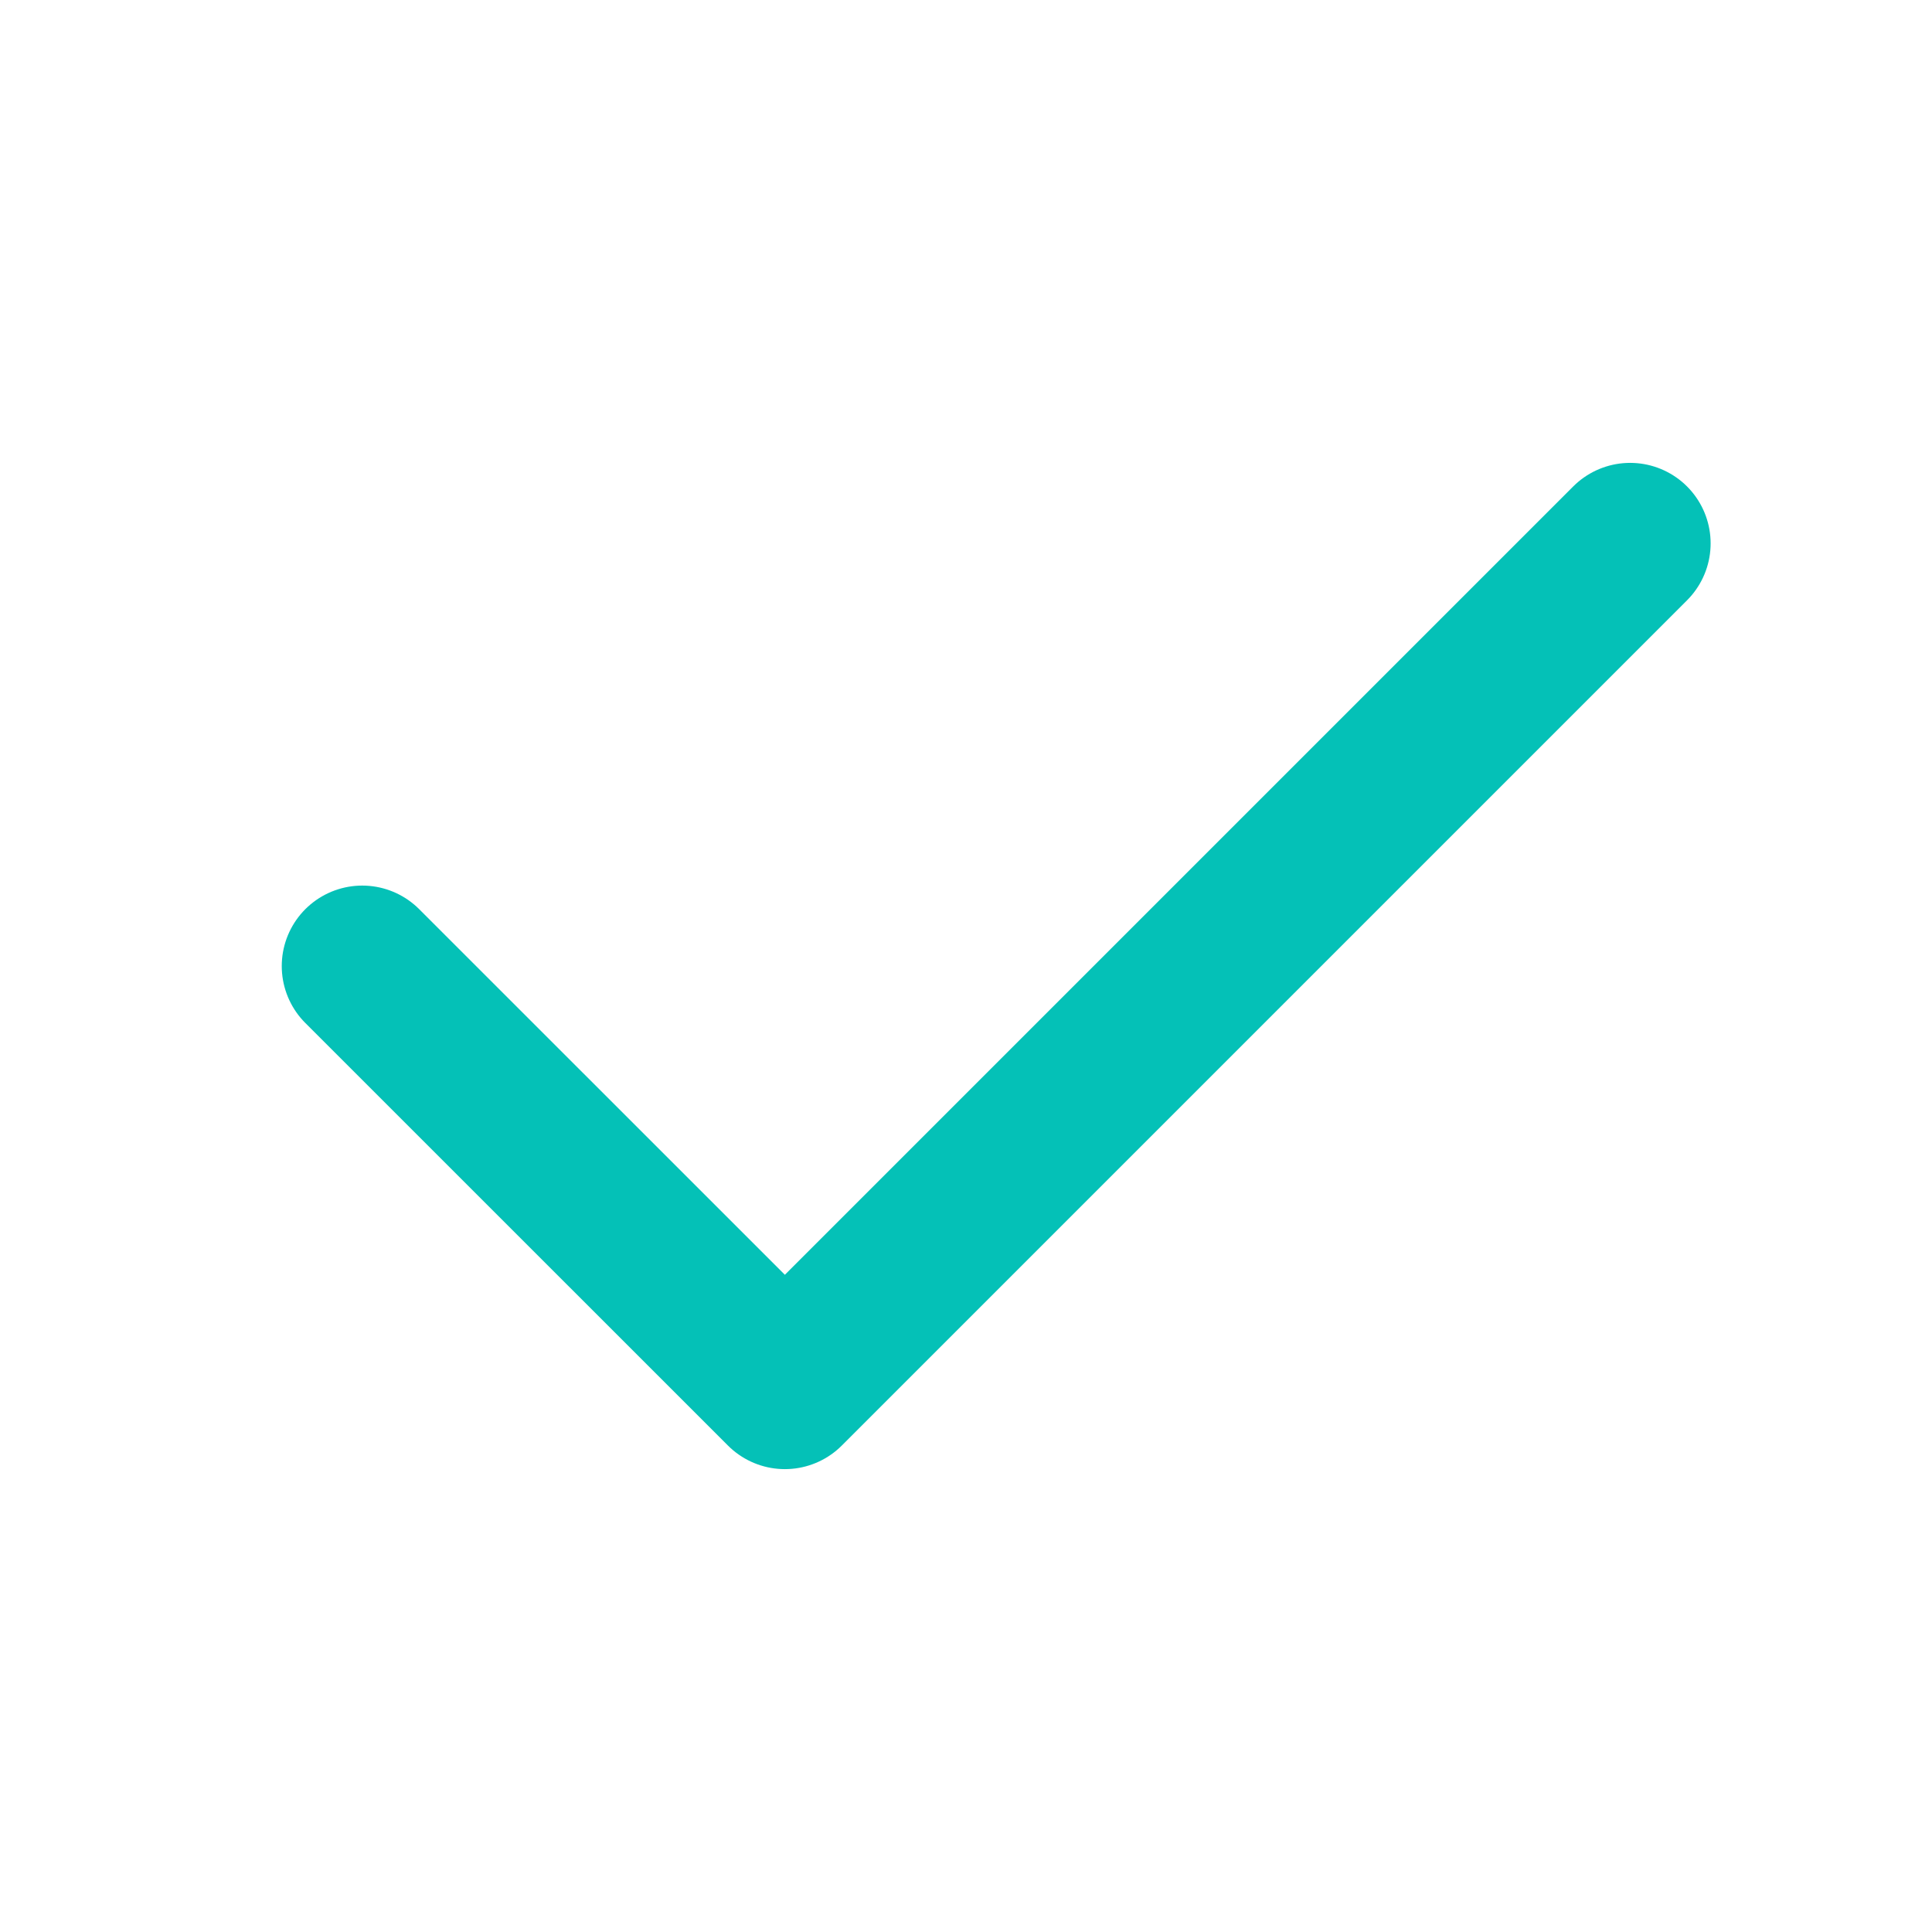
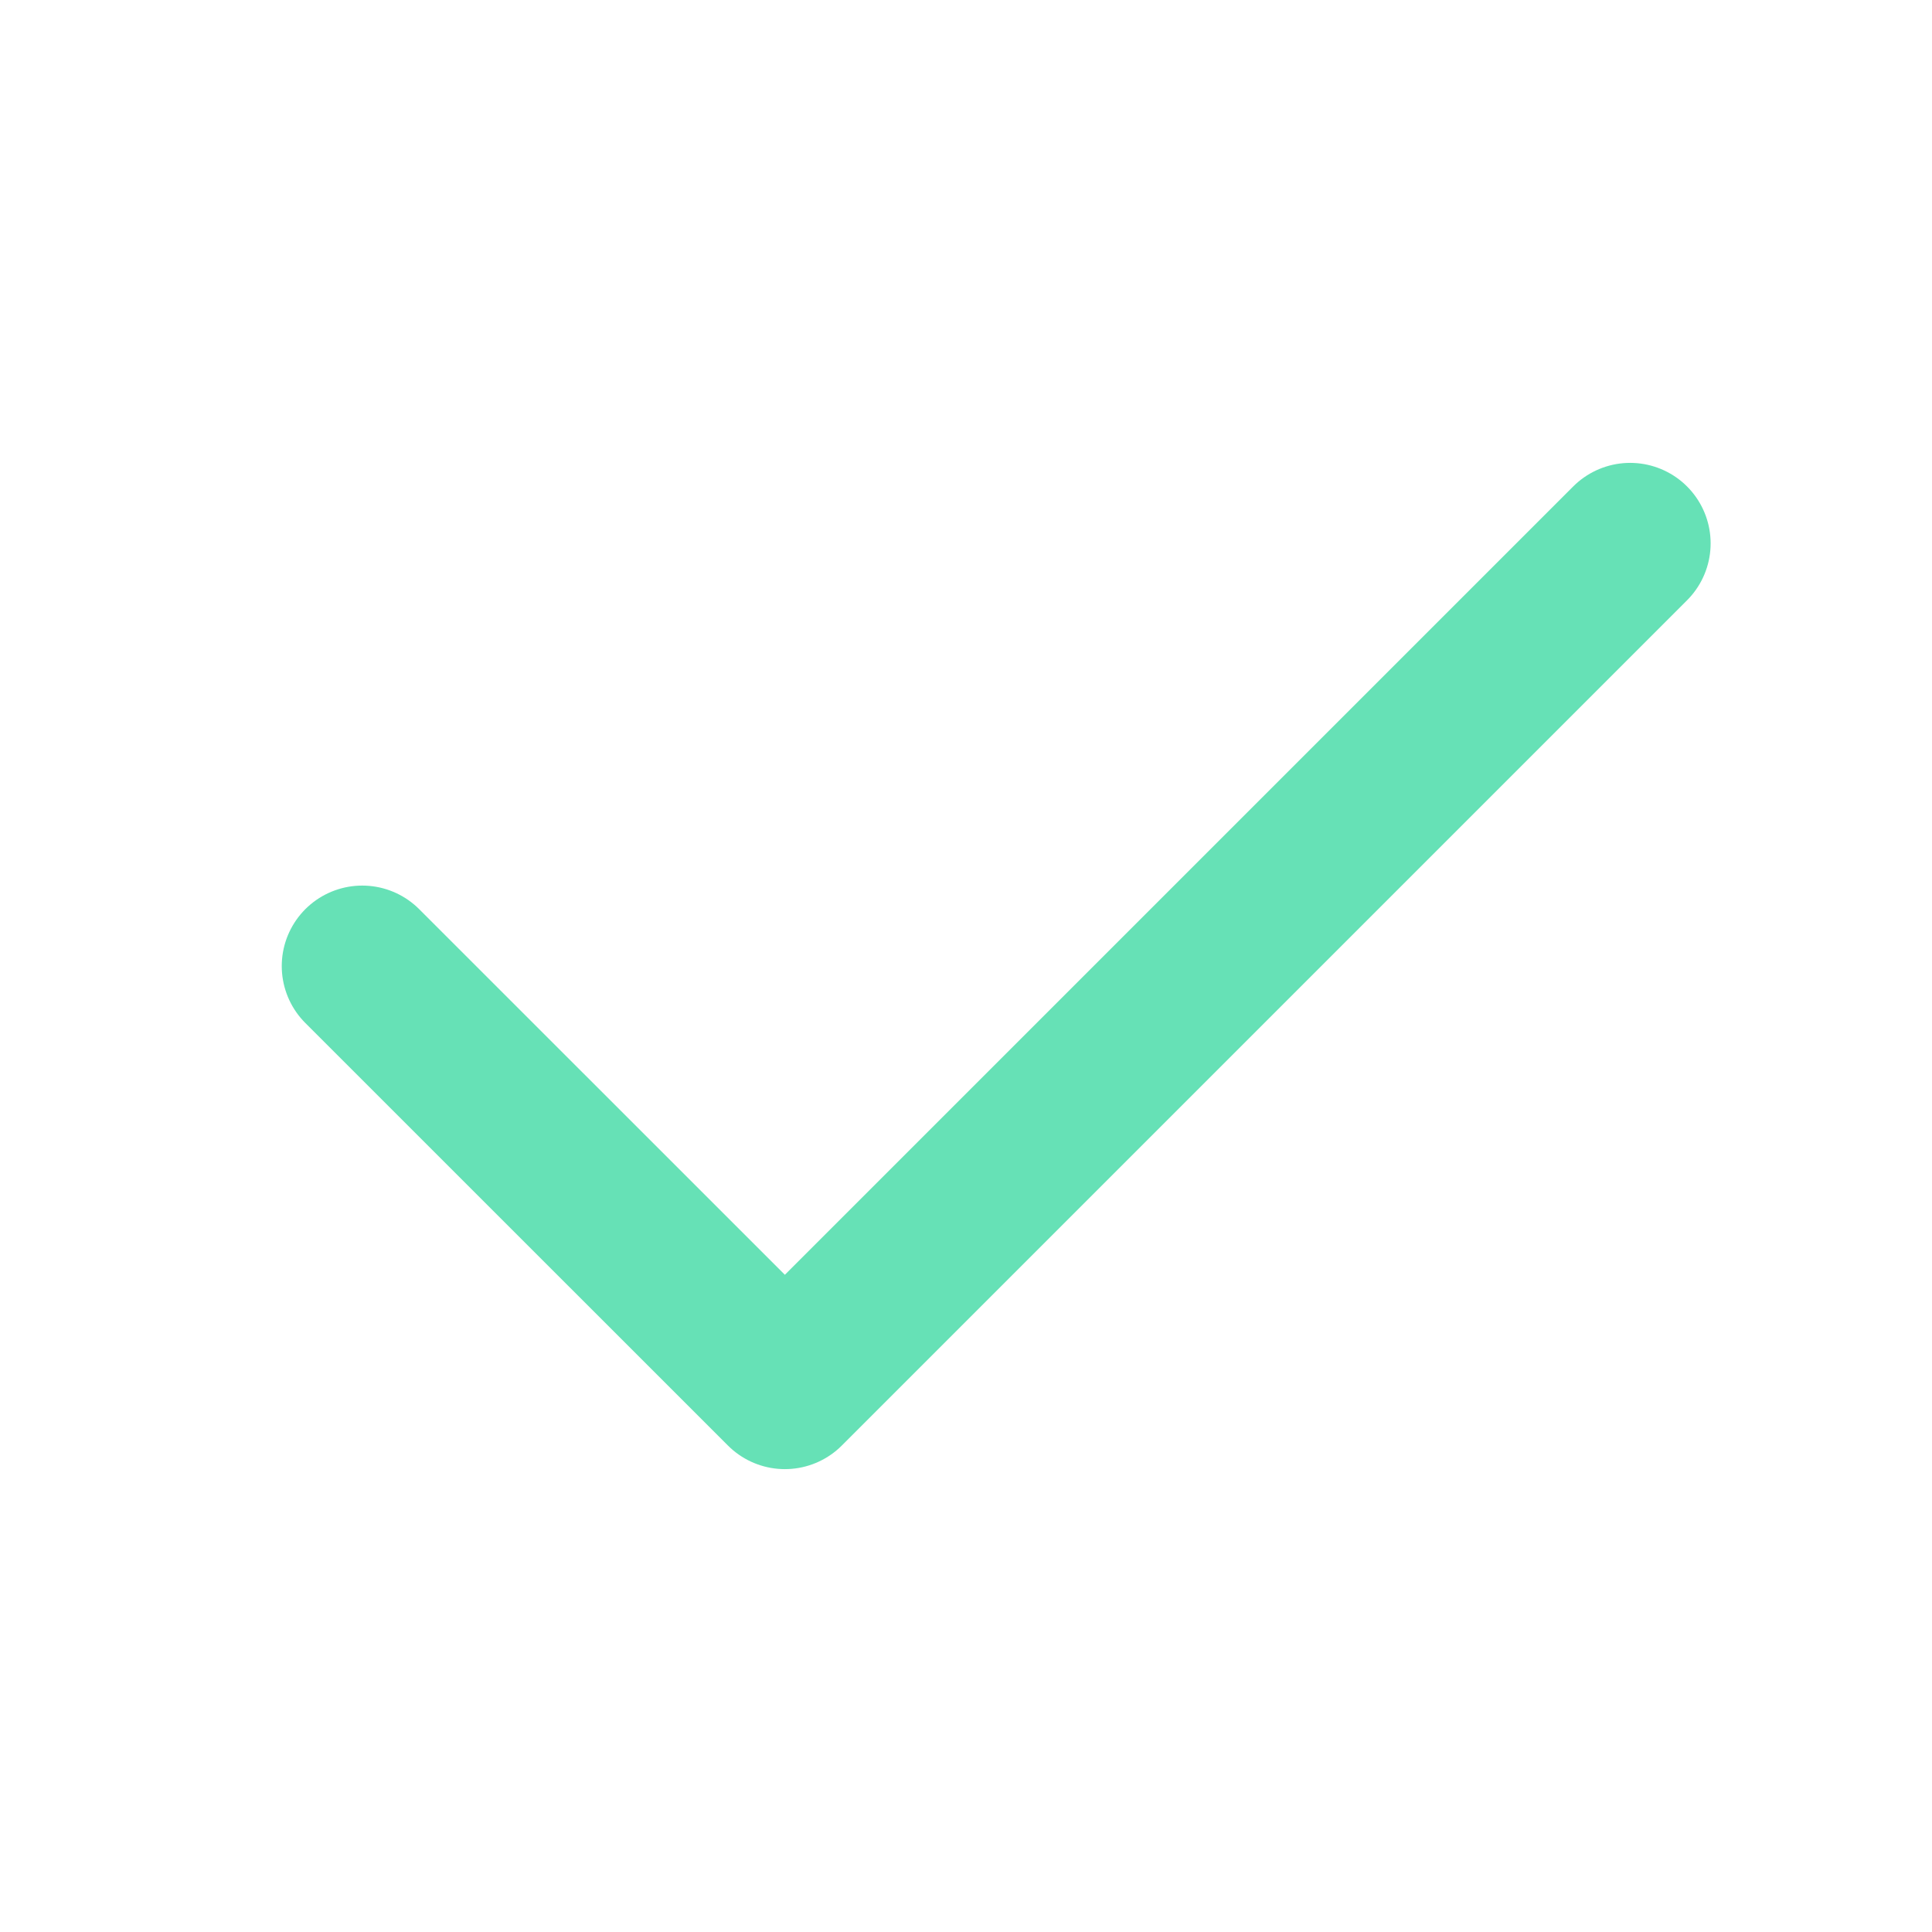
<svg xmlns="http://www.w3.org/2000/svg" width="24" height="24" viewBox="0 0 24 24" fill="none">
-   <path d="M20.25 6.75L9.75 17.25L4.5 12.001" stroke="#04C1B7" stroke-width="2" stroke-linecap="round" stroke-linejoin="round" />
+   <path d="M20.25 6.75L9.75 17.25L4.5 12.001" stroke="#66E1B6" stroke-width="2" stroke-linecap="round" stroke-linejoin="round" />
</svg>
